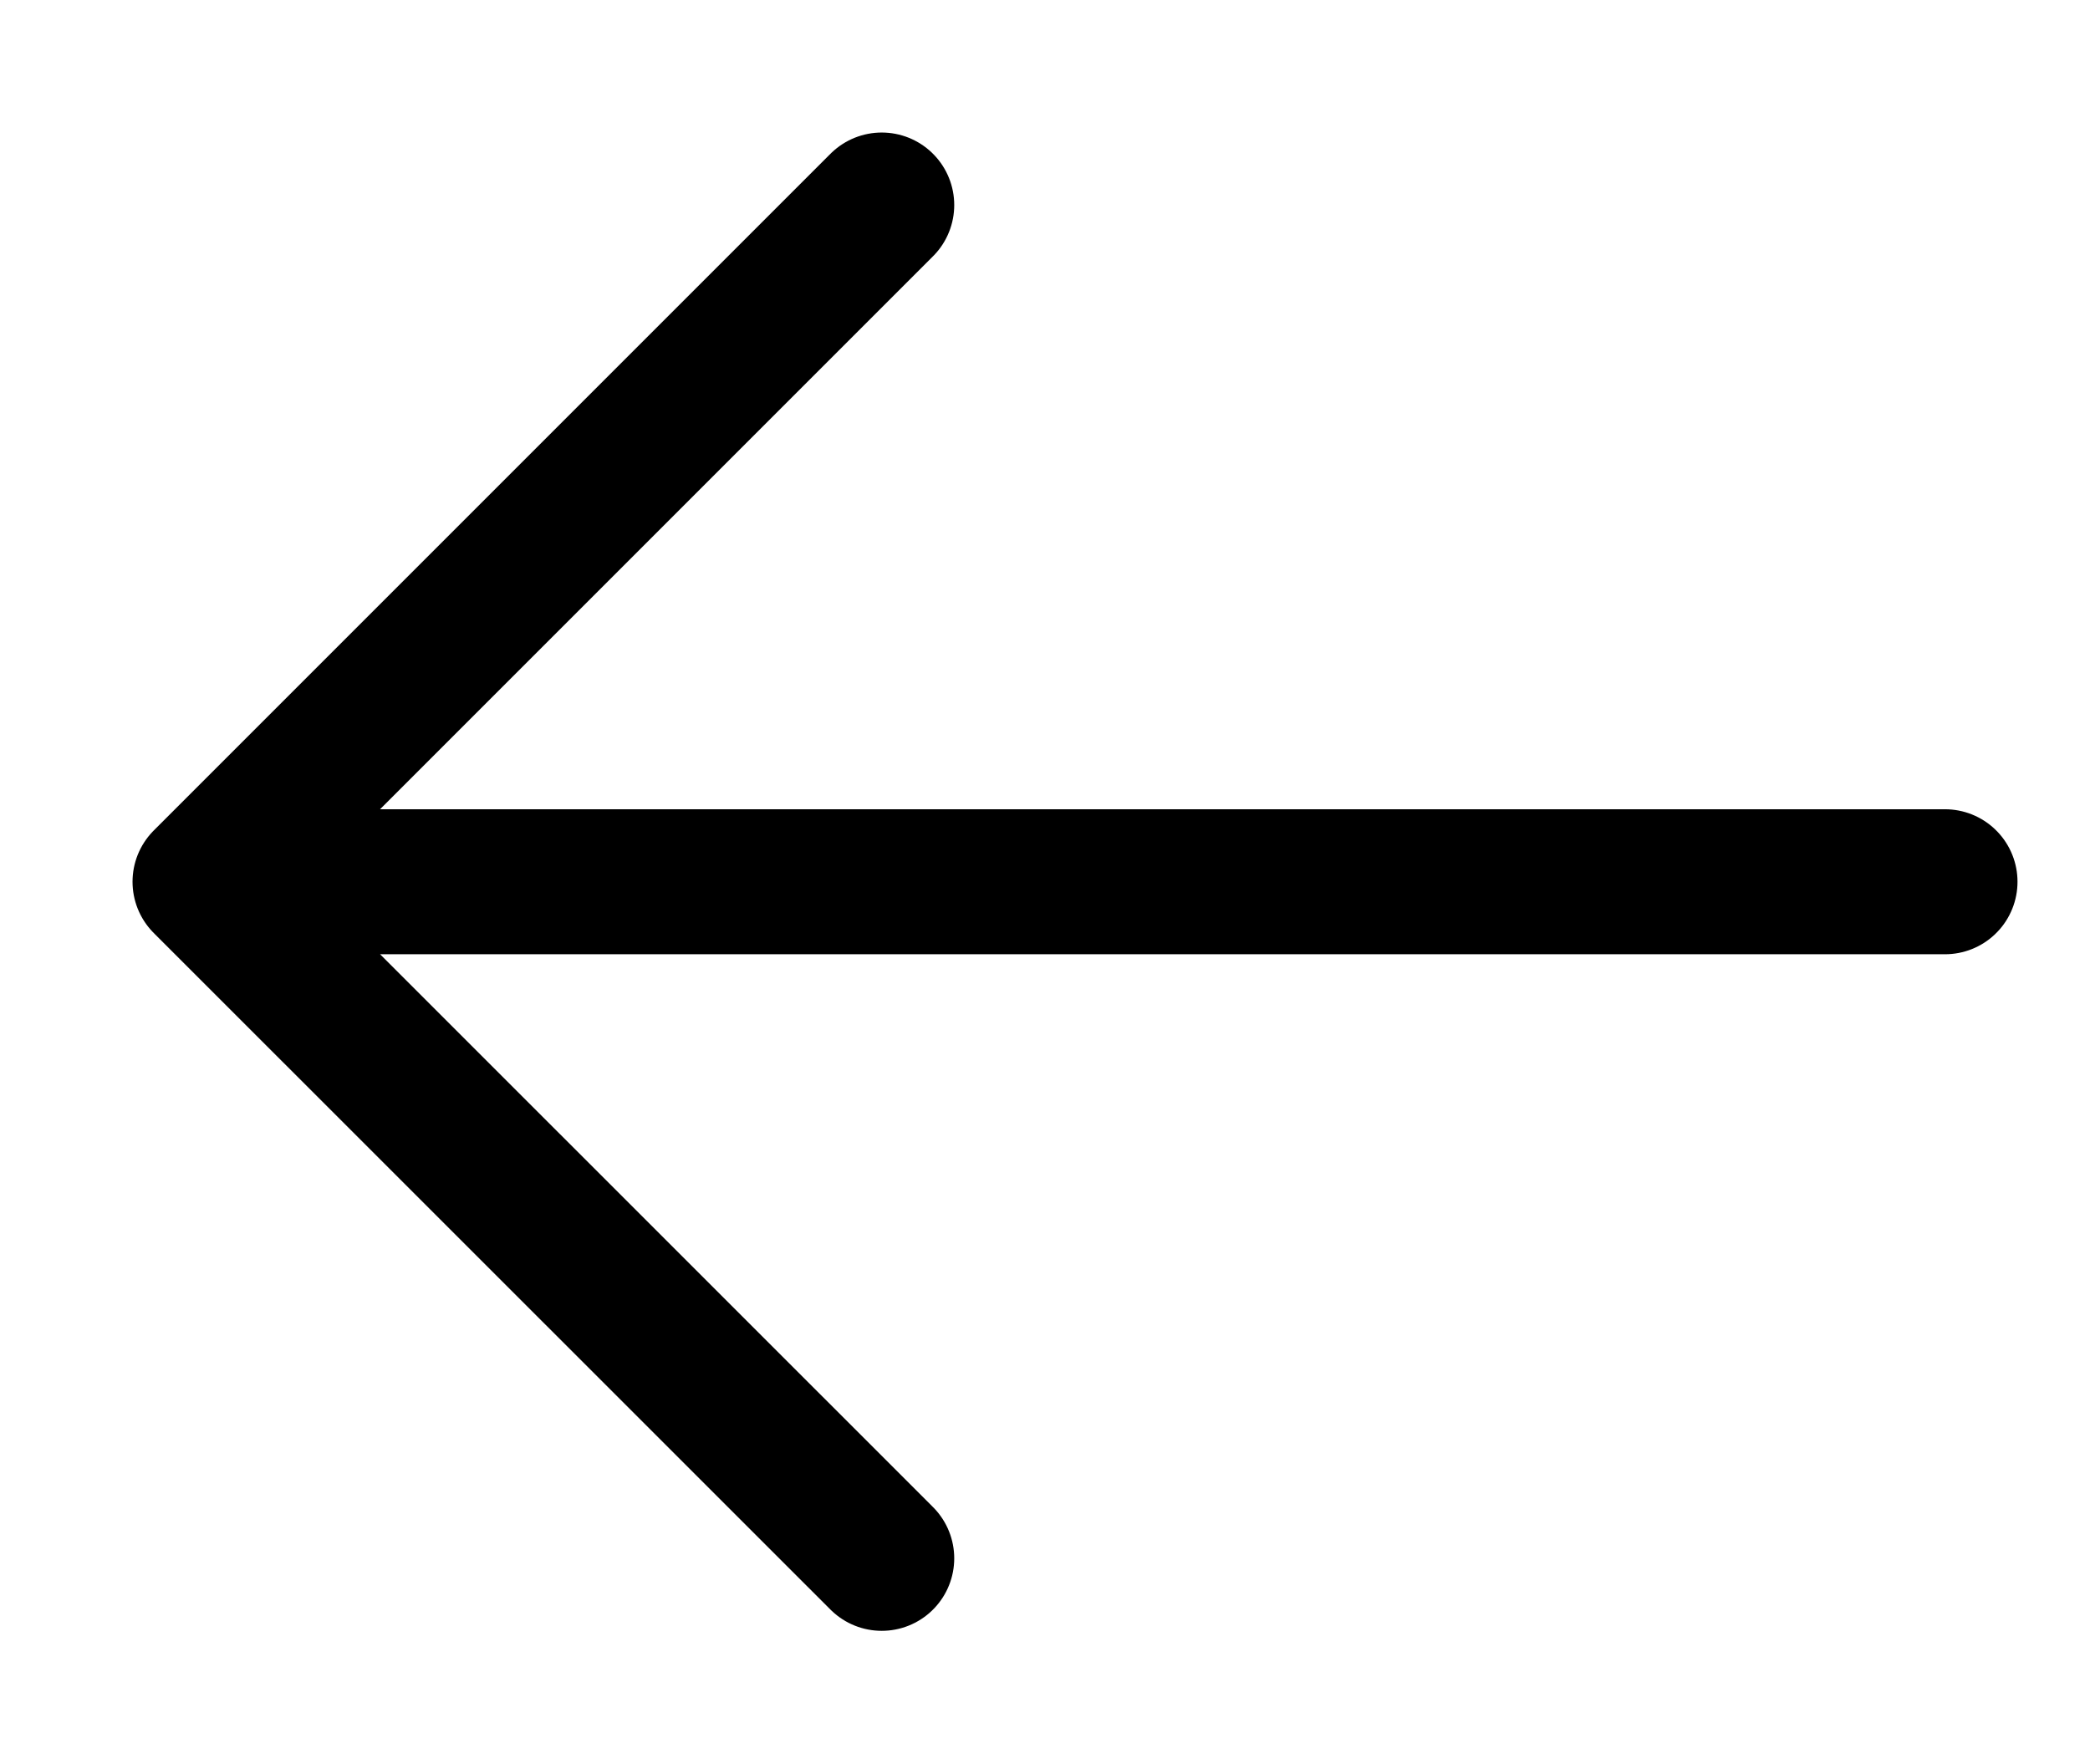
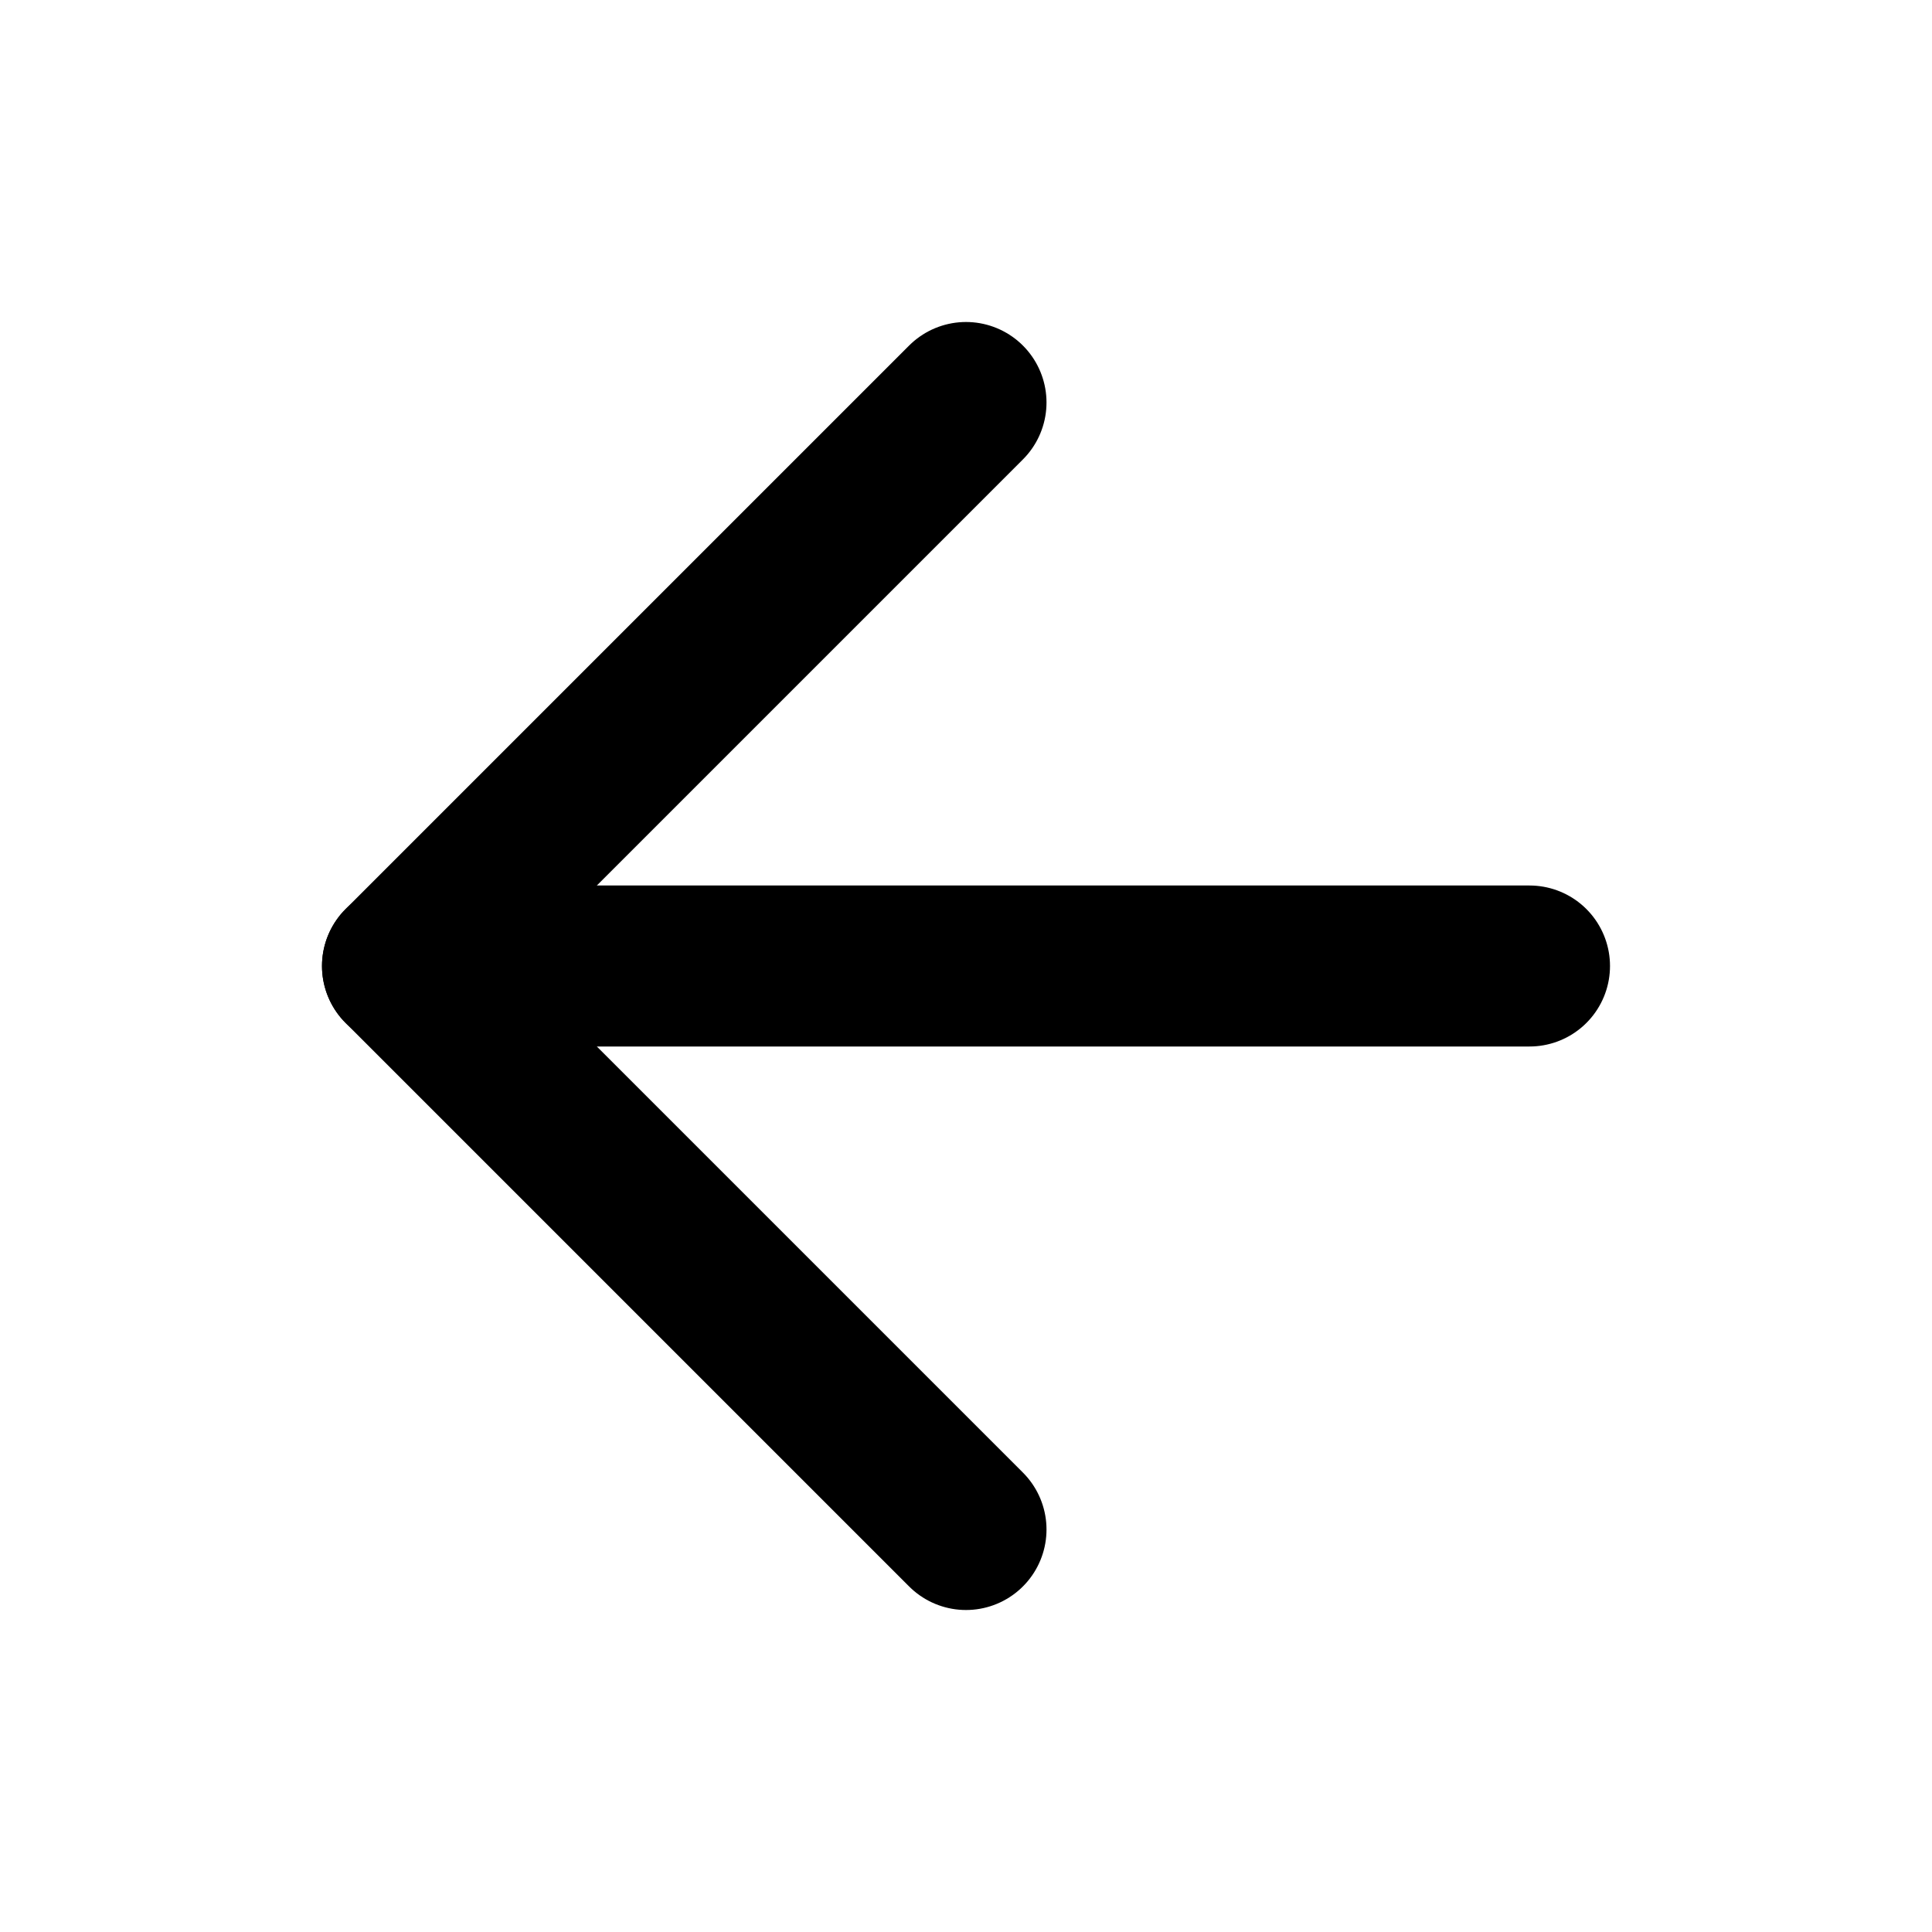
- <svg xmlns="http://www.w3.org/2000/svg" width="14.414" height="12.162" viewBox="0 0 14.414 12.162">
-   <path d="M7.667,14.333,3,9.667m0,0L7.667,5M3,9.667H15" transform="translate(-1.586 -3.586)" fill="none" stroke="currentColor" stroke-linecap="round" stroke-linejoin="round" stroke-width="1" />
+ <svg xmlns="http://www.w3.org/2000/svg" width="24" height="24" viewBox="0 0 24 24" fill="none" stroke="currentColor" stroke-width="2" stroke-linecap="round" stroke-linejoin="round" class="lucide lucide-arrow-left">
+   <path d="m12 19-7-7 7-7" />
+   <path d="M19 12H5" />
</svg>
